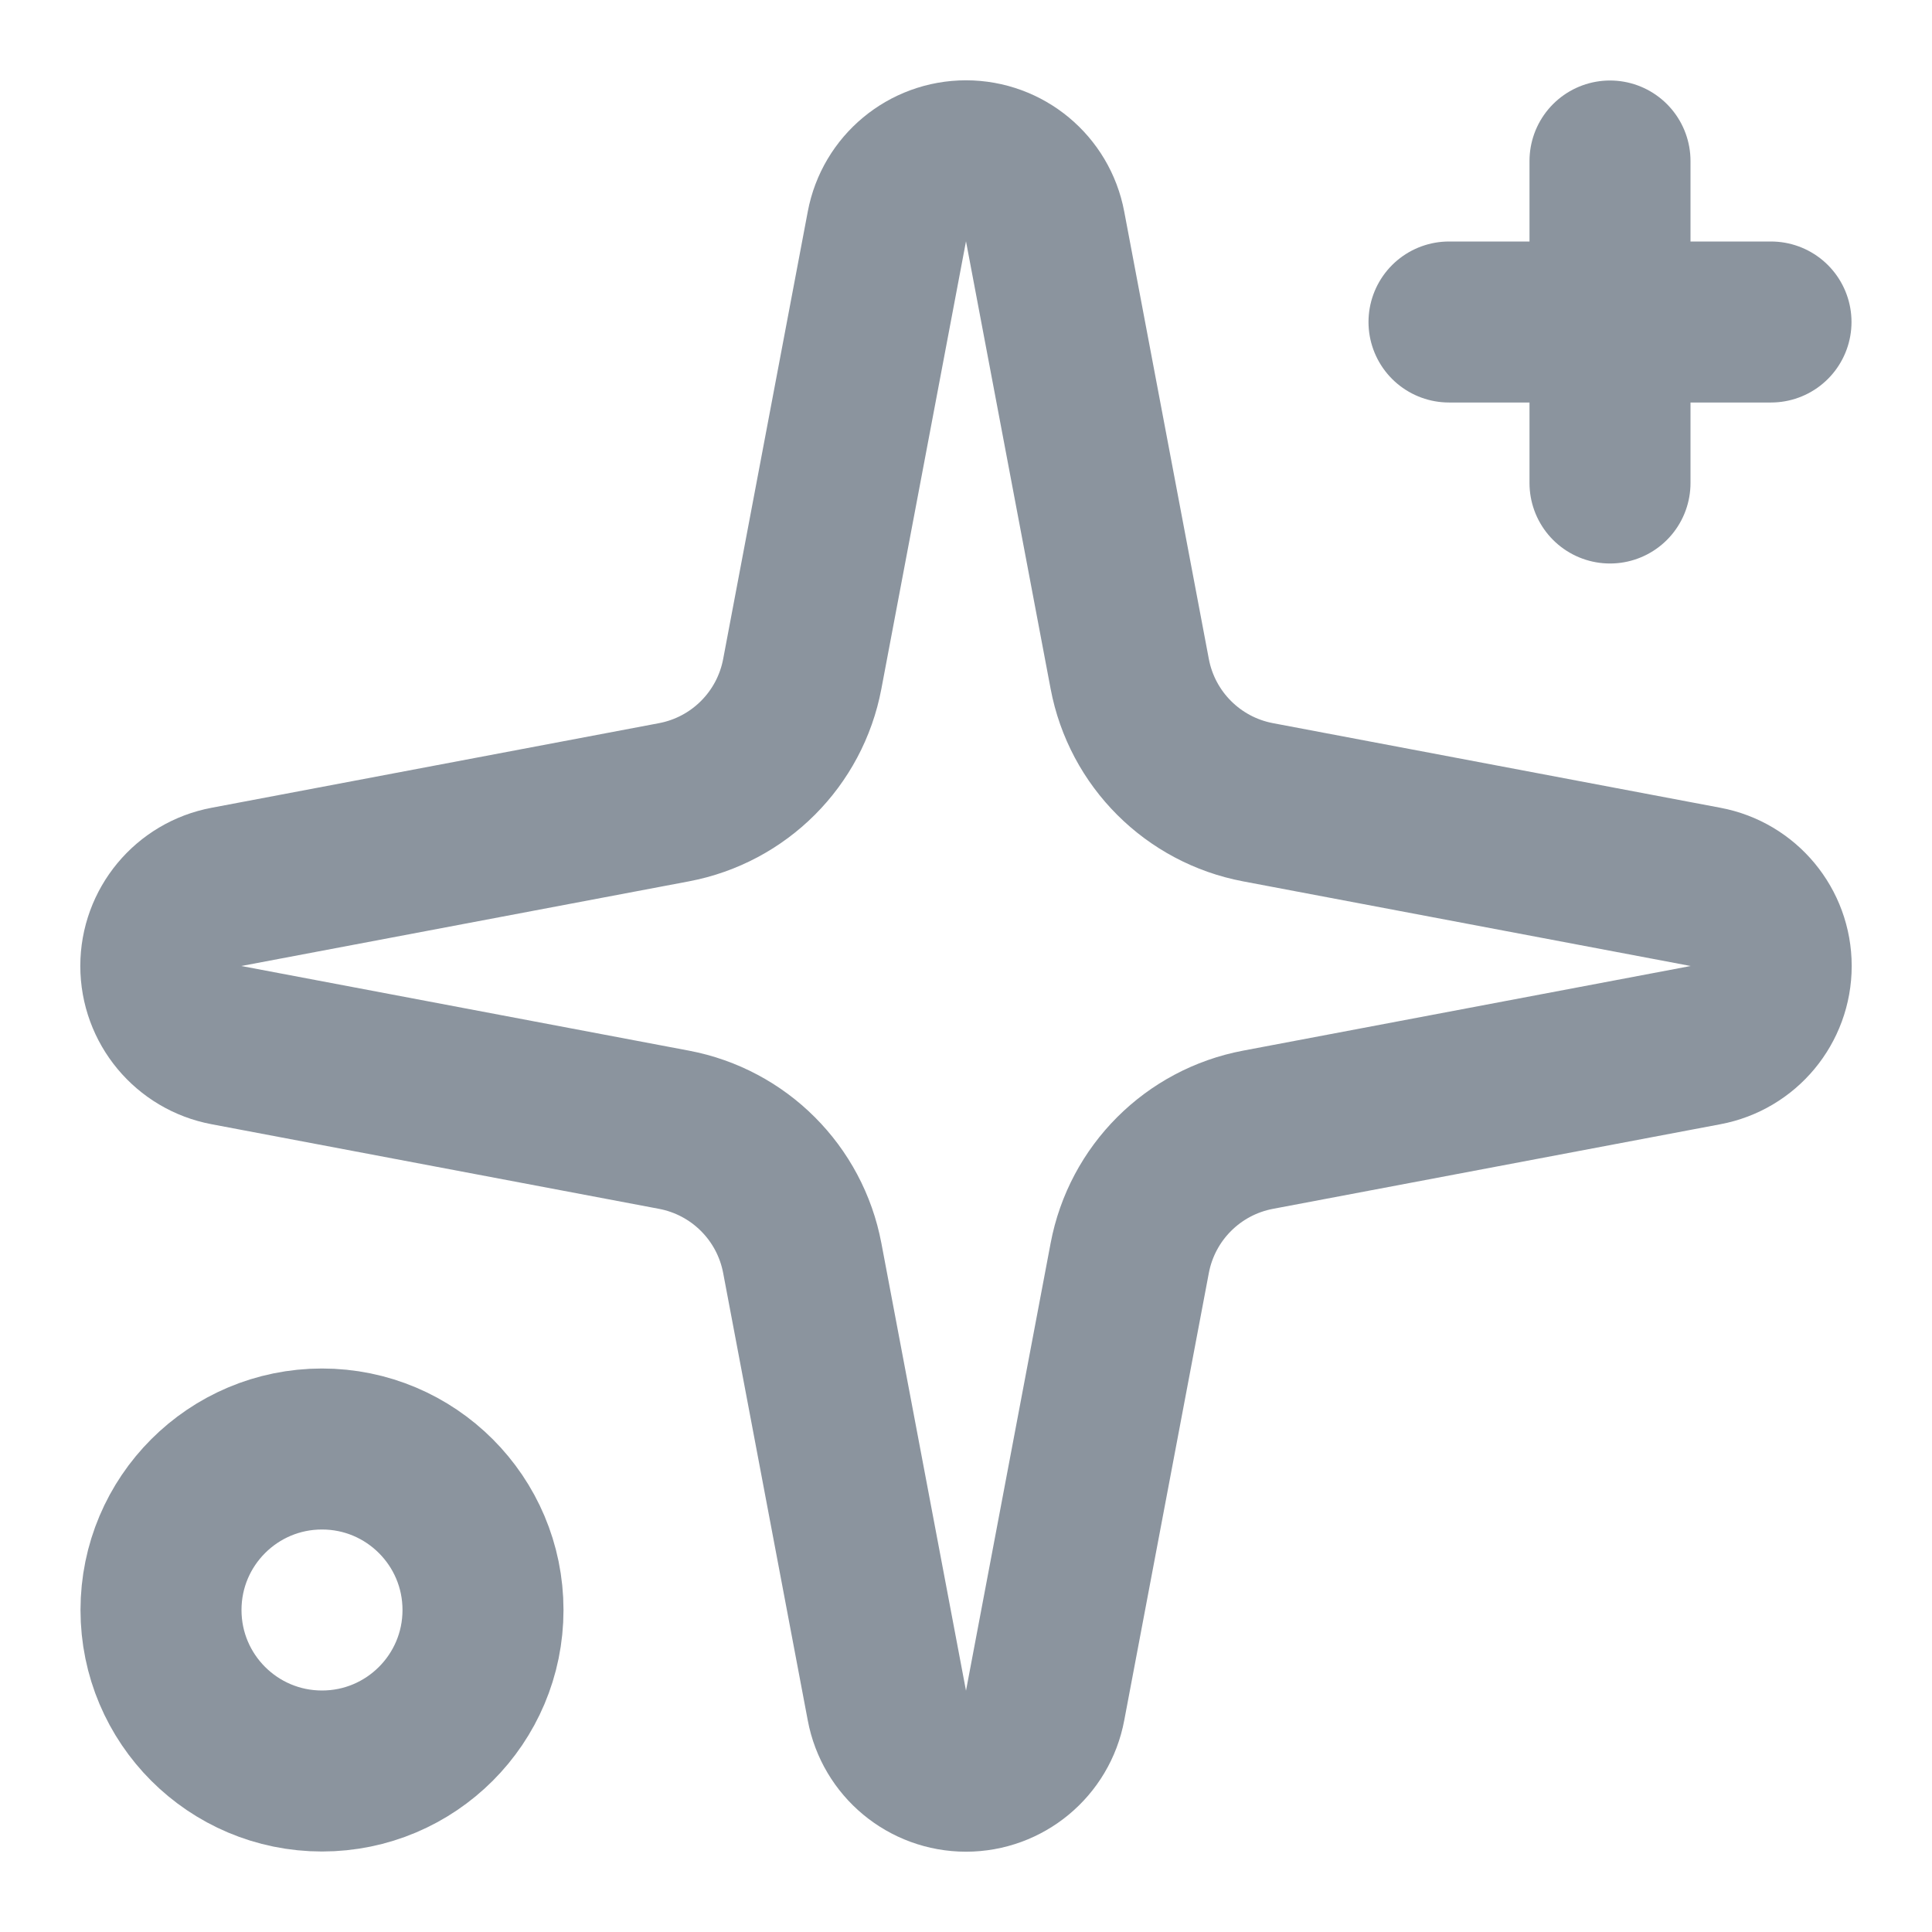
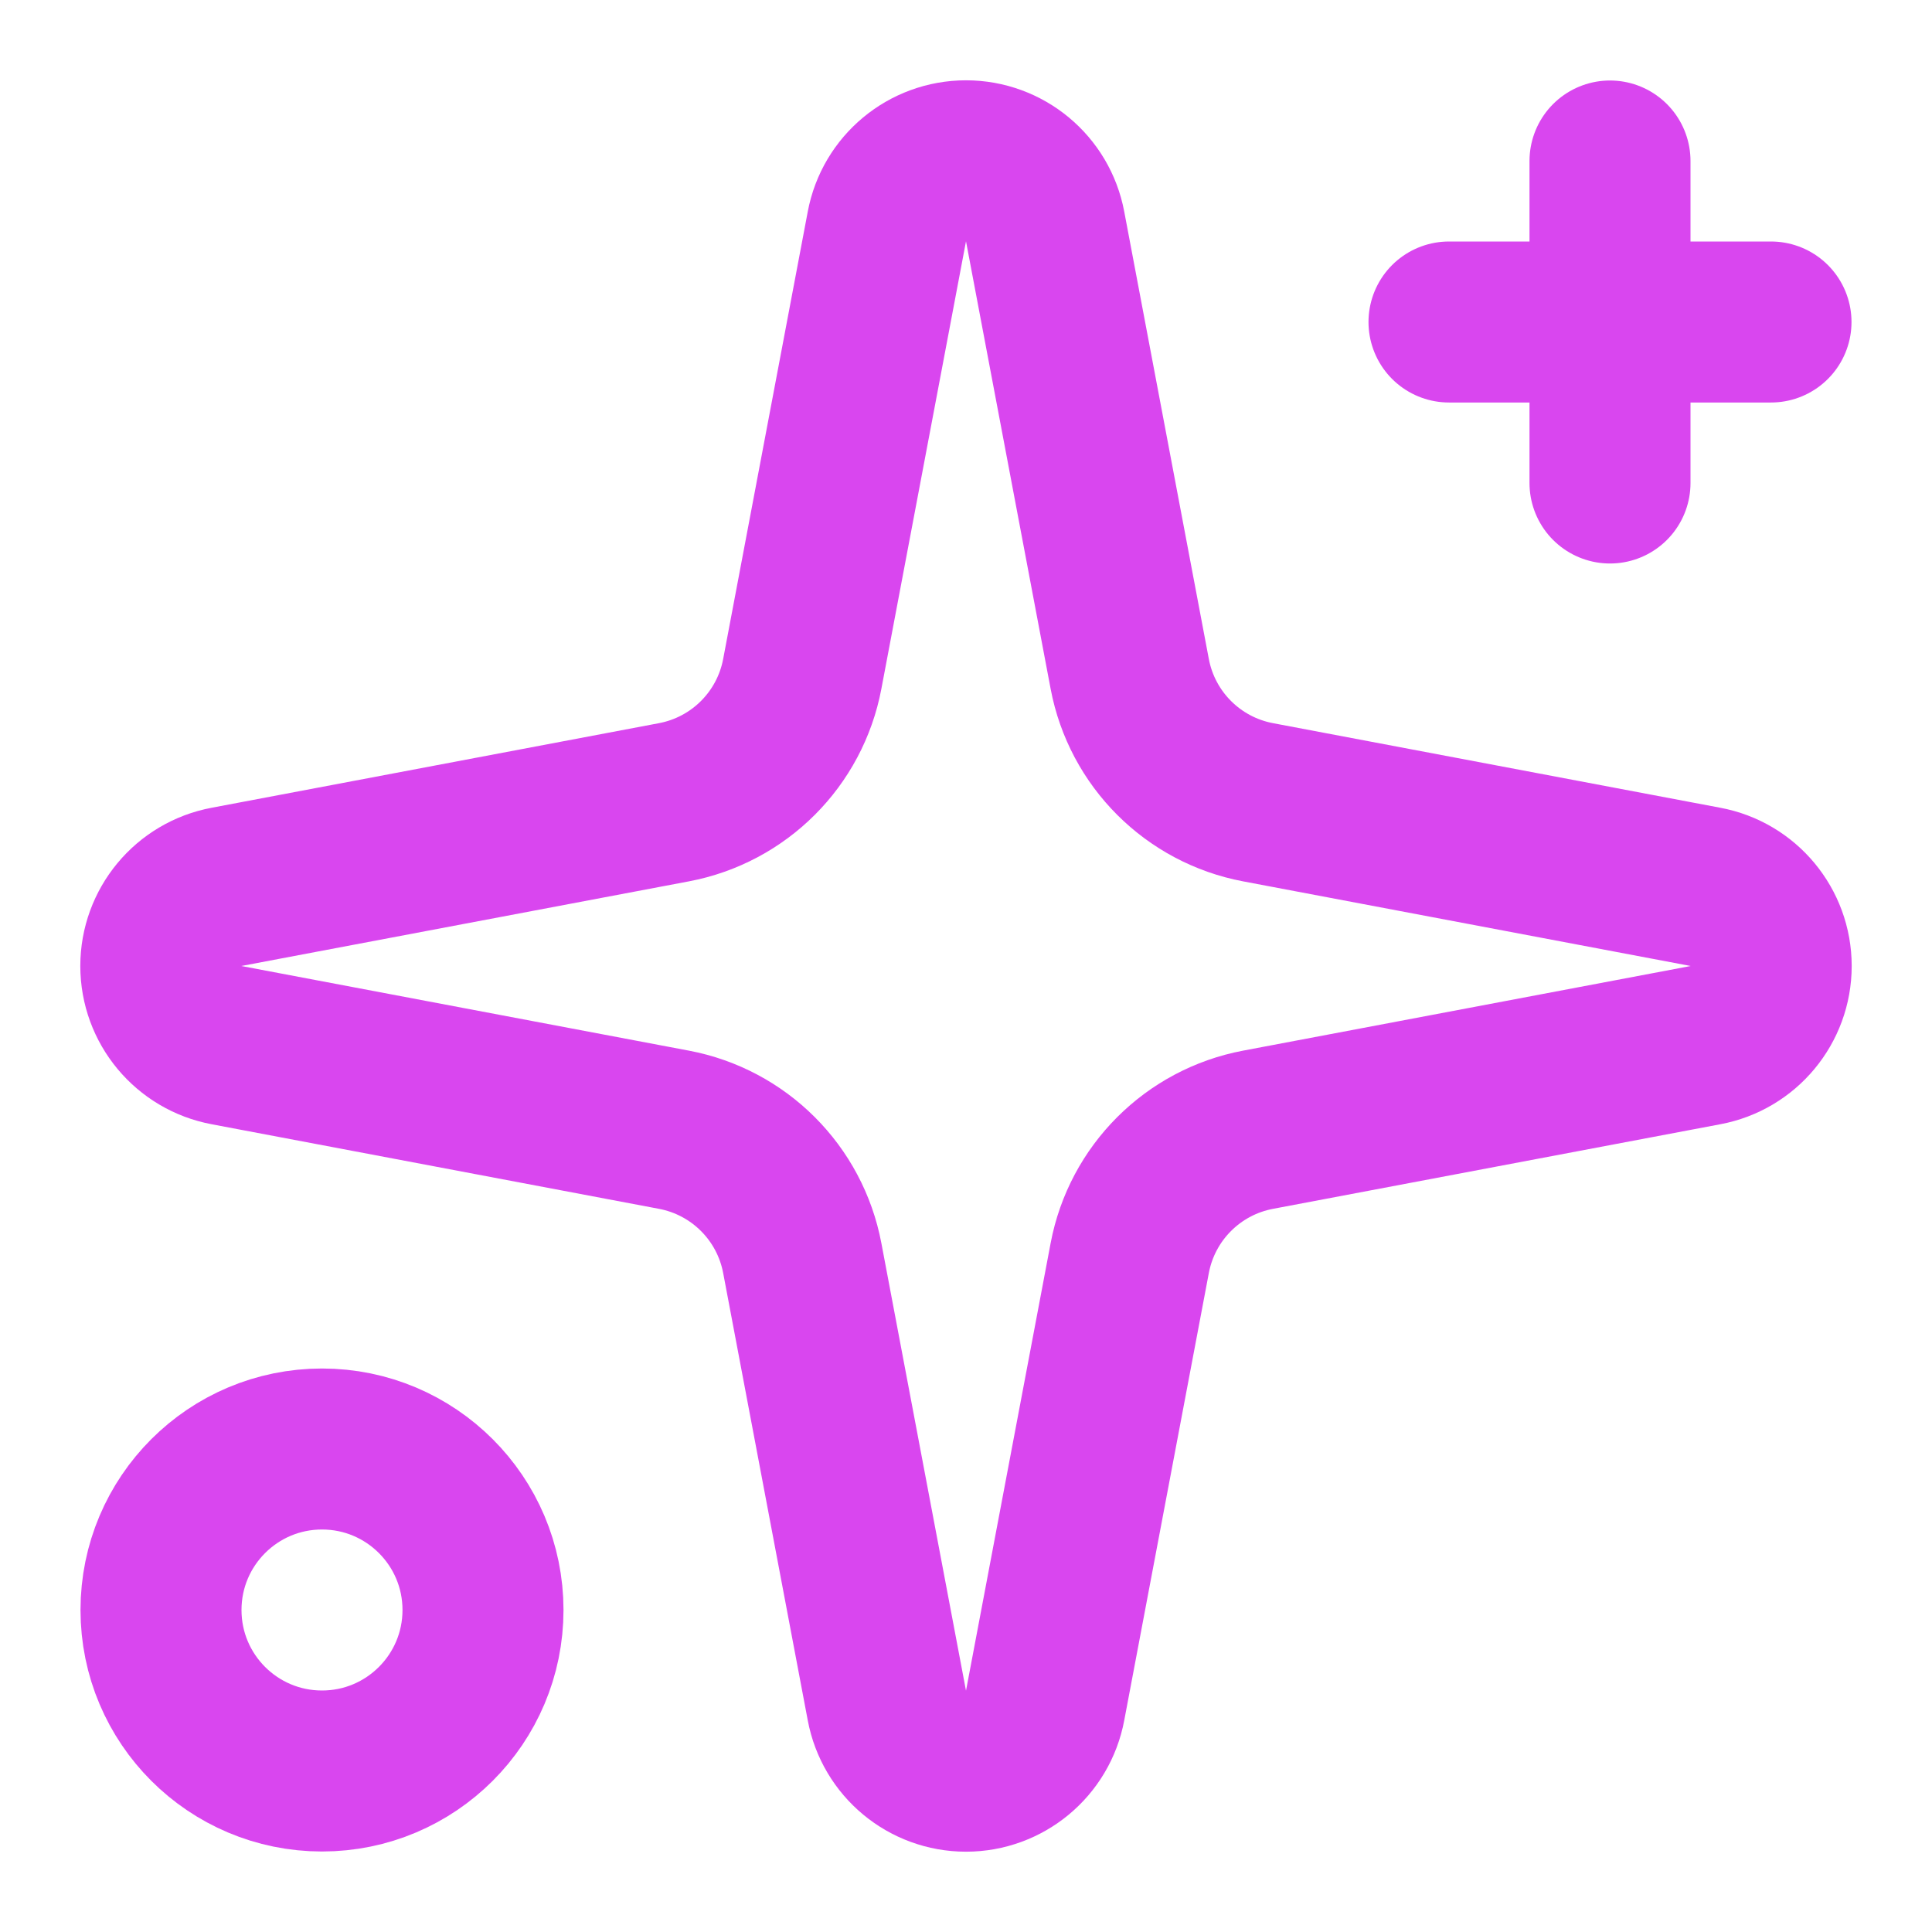
- <svg xmlns="http://www.w3.org/2000/svg" width="24" height="24" viewBox="0 0 24 24" fill="none" stroke="#8b949e" stroke-width="2" stroke-linecap="round" stroke-linejoin="round">
+ <svg xmlns="http://www.w3.org/2000/svg" width="24" height="24" viewBox="0 0 24 24" fill="none" stroke="#D946EF" stroke-width="2" stroke-linecap="round" stroke-linejoin="round">
  <path d="M11.017 2.814a1 1 0 0 1 1.966 0l1.051 5.558a2 2 0 0 0 1.594 1.594l5.558 1.051a1 1 0 0 1 0 1.966l-5.558 1.051a2 2 0 0 0-1.594 1.594l-1.051 5.558a1 1 0 0 1-1.966 0l-1.051-5.558a2 2 0 0 0-1.594-1.594l-5.558-1.051a1 1 0 0 1 0-1.966l5.558-1.051a2 2 0 0 0 1.594-1.594z" />
  <path d="M20 2v4" />
  <path d="M22 4h-4" />
  <circle cx="4" cy="20" r="2" />
</svg>
